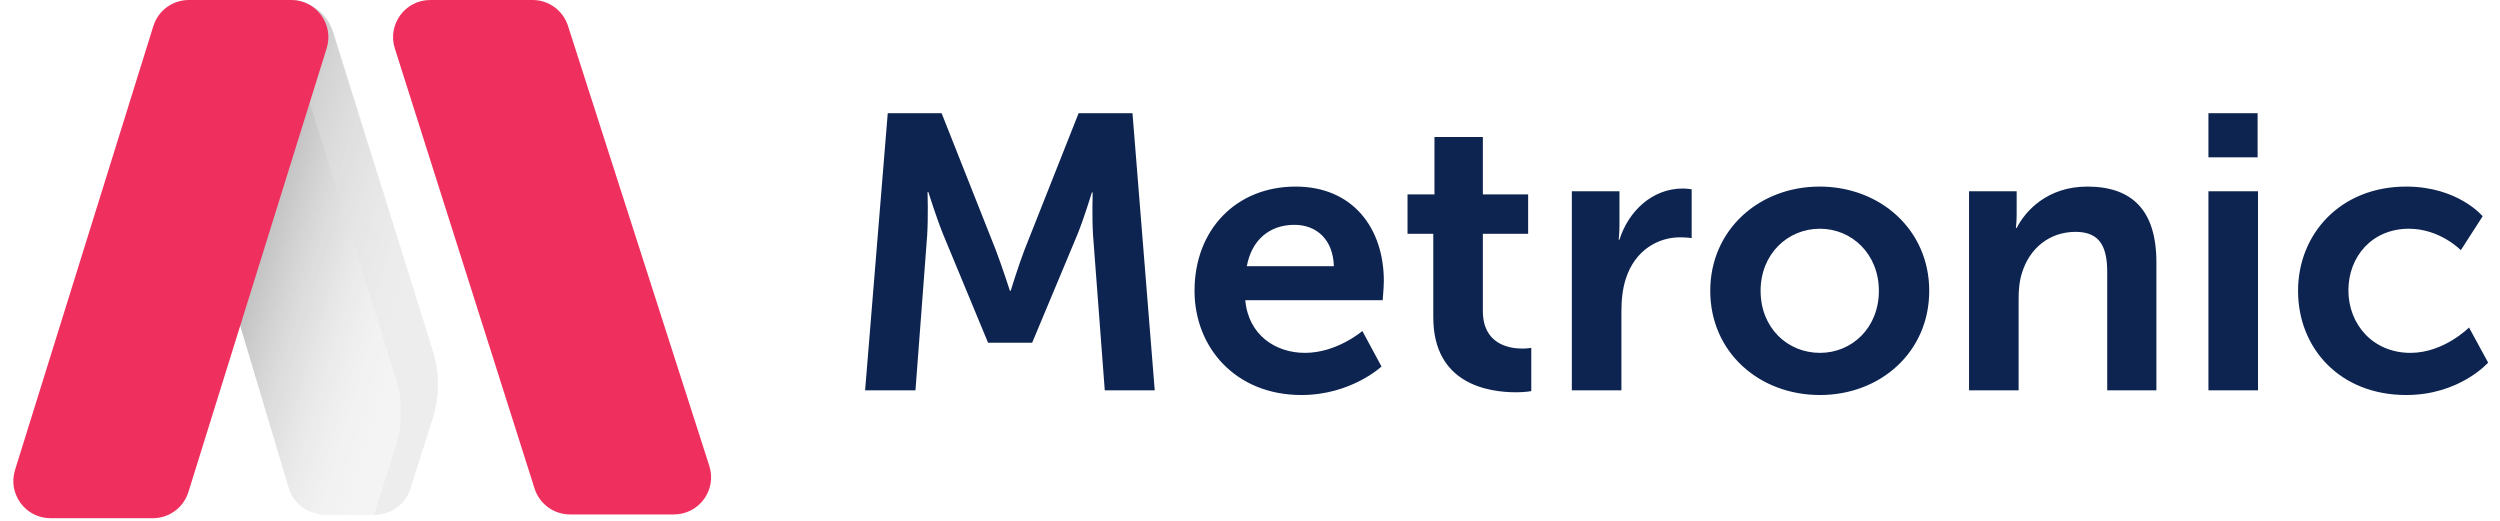
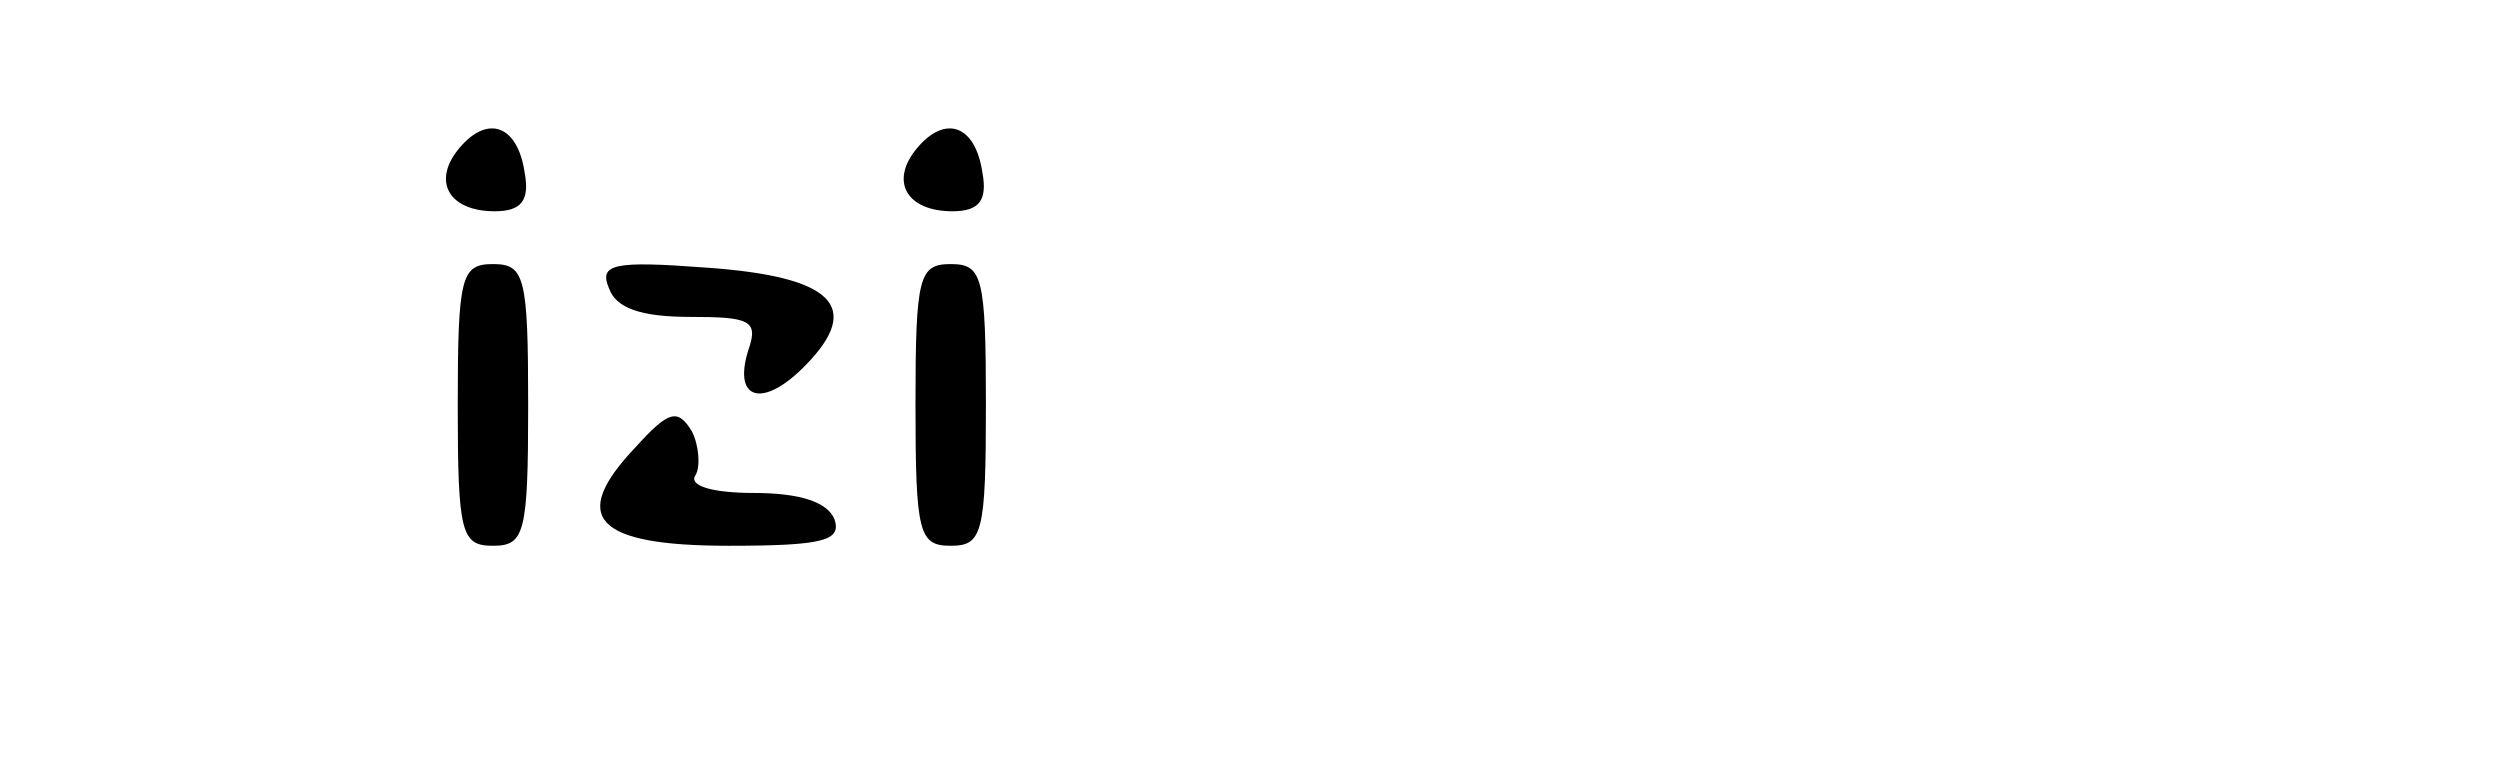
- <svg xmlns="http://www.w3.org/2000/svg" width="269" height="56" viewBox="0 0 269 56" fill="none">
-   <path d="M93.085 42H98.504L99.763 25.326C99.889 23.352 99.805 20.664 99.805 20.664H99.889C99.889 20.664 100.813 23.604 101.527 25.326L106.315 36.876H111.061L115.891 25.326C116.605 23.604 117.487 20.706 117.487 20.706H117.571C117.571 20.706 117.487 23.352 117.613 25.326L118.873 42H124.249L121.855 12.18H116.059L110.221 26.922C109.549 28.686 108.751 31.29 108.751 31.29H108.667C108.667 31.29 107.827 28.686 107.155 26.922L101.317 12.18H95.522L93.085 42ZM128.531 31.29C128.531 37.38 132.941 42.504 140.039 42.504C145.373 42.504 148.649 39.438 148.649 39.438L146.591 35.616C146.591 35.616 143.861 37.968 140.417 37.968C137.225 37.968 134.327 36.036 133.991 32.298H148.775C148.775 32.298 148.901 30.87 148.901 30.24C148.901 24.57 145.583 20.076 139.409 20.076C133.025 20.076 128.531 24.696 128.531 31.29ZM134.159 28.644C134.663 25.872 136.553 24.192 139.283 24.192C141.635 24.192 143.441 25.746 143.525 28.644H134.159ZM154.222 34.146C154.222 41.328 160.144 42.21 163.126 42.21C164.134 42.21 164.764 42.084 164.764 42.084V37.422C164.764 37.422 164.386 37.506 163.798 37.506C162.328 37.506 159.556 37.002 159.556 33.474V25.158H164.428V20.916H159.556V14.742H154.348V20.916H151.45V25.158H154.222V34.146ZM169.13 42H174.464V33.516C174.464 32.256 174.59 31.08 174.926 30.03C175.934 26.838 178.496 25.536 180.764 25.536C181.478 25.536 182.024 25.62 182.024 25.62V20.37C182.024 20.37 181.562 20.286 181.058 20.286C177.782 20.286 175.22 22.722 174.254 25.788H174.17C174.17 25.788 174.254 25.074 174.254 24.276V20.58H169.13V42ZM184.023 31.29C184.023 37.884 189.273 42.504 195.825 42.504C202.335 42.504 207.585 37.884 207.585 31.29C207.585 24.738 202.335 20.076 195.783 20.076C189.273 20.076 184.023 24.738 184.023 31.29ZM189.441 31.29C189.441 27.342 192.339 24.612 195.825 24.612C199.269 24.612 202.167 27.342 202.167 31.29C202.167 35.28 199.269 37.968 195.825 37.968C192.339 37.968 189.441 35.28 189.441 31.29ZM211.869 42H217.203V32.172C217.203 31.164 217.287 30.198 217.581 29.316C218.379 26.754 220.479 24.948 223.335 24.948C226.065 24.948 226.737 26.712 226.737 29.316V42H232.029V28.224C232.029 22.554 229.341 20.076 224.595 20.076C220.269 20.076 217.917 22.722 216.993 24.528H216.909C216.909 24.528 216.993 23.856 216.993 23.058V20.58H211.869V42ZM237.627 16.926H242.919V12.18H237.627V16.926ZM237.627 42H242.961V20.58H237.627V42ZM247.27 31.29C247.27 37.506 251.806 42.504 258.904 42.504C264.658 42.504 267.724 39.018 267.724 39.018L265.666 35.238C265.666 35.238 262.978 37.968 259.366 37.968C255.292 37.968 252.688 34.86 252.688 31.248C252.688 27.594 255.25 24.612 259.198 24.612C262.558 24.612 264.784 26.922 264.784 26.922L267.136 23.268C267.136 23.268 264.49 20.076 258.904 20.076C251.806 20.076 247.27 25.2 247.27 31.29Z" fill="#0D2451" />
-   <path d="M61.114 2.777L76.323 50.13C77.152 52.712 75.226 55.353 72.514 55.353H61.331C59.588 55.353 58.046 54.225 57.518 52.564L42.483 5.211C41.664 2.631 43.589 0 46.295 0H57.306C59.044 0 60.583 1.122 61.114 2.777Z" fill="#EF305E" />
-   <g filter="url(#filter0_i)">
-     <path d="M46.548 37.8L35.824 3.449C35.184 1.397 33.284 0 31.134 0C28.518 0 26.36 2.05 26.227 4.663L24.919 30.339C24.872 31.251 24.982 32.164 25.244 33.039L31.066 52.5C31.572 54.193 33.13 55.353 34.898 55.353H40.309C42.05 55.353 43.591 54.227 44.12 52.569L46.527 45.021C47.275 42.674 47.283 40.152 46.548 37.8Z" fill="#F4F4F4" />
-     <path d="M46.548 37.8L35.824 3.449C35.184 1.397 33.284 0 31.134 0C28.518 0 26.36 2.05 26.227 4.663L24.919 30.339C24.872 31.251 24.982 32.164 25.244 33.039L31.066 52.5C31.572 54.193 33.13 55.353 34.898 55.353H40.309C42.05 55.353 43.591 54.227 44.12 52.569L46.527 45.021C47.275 42.674 47.283 40.152 46.548 37.8Z" fill="url(#paint0_linear)" />
+ <svg xmlns="http://www.w3.org/2000/svg" version="1.0" width="142pt" height="44pt" viewBox="0 0 142 44" preserveAspectRatio="xMidYMid meet">
+   <g transform="translate(0,44) scale(0.1,-0.1)" fill="#000000" stroke="none">
+     <path d="M261 356 c-16 -19 -6 -36 20 -36 15 0 20 6 17 22 -4 27 -21 33 -37 14z" />
+     <path d="M521 356 c-16 -19 -6 -36 20 -36 15 0 20 6 17 22 -4 27 -21 33 -37 14z" />
+     <path d="M260 210 c0 -73 2 -80 20 -80 18 0 20 7 20 80 0 73 -2 80 -20 80 -18 0 -20 -7 -20 -80z" />
+     <path d="M346 276 c4 -11 18 -16 46 -16 34 0 39 -2 33 -19 -9 -29 9 -33 33 -8 32 33 15 50 -57 55 -53 4 -61 2 -55 -12z" />
+     <path d="M520 210 c0 -73 2 -80 20 -80 18 0 20 7 20 80 0 73 -2 80 -20 80 -18 0 -20 -7 -20 -80z" />
+     <path d="M361 186 c-38 -40 -23 -56 53 -56 54 0 64 3 60 15 -4 10 -20 15 -46 15 -23 0 -37 4 -33 10 3 5 2 17 -2 25 -8 13 -13 12 -32 -9z" />
  </g>
-   <path d="M20.317 0H31.332C34.029 0 35.953 2.615 35.151 5.19L20.27 52.947C19.749 54.619 18.201 55.758 16.451 55.758H5.436C2.739 55.758 0.815 53.143 1.617 50.568L16.498 2.81C17.019 1.139 18.566 0 20.317 0Z" fill="#EF305E" />
-   <defs>
-     <filter id="filter0_i" x="24.908" y="0" width="22.185" height="55.353" filterUnits="userSpaceOnUse" color-interpolation-filters="sRGB">
-       <feFlood flood-opacity="0" result="BackgroundImageFix" />
-       <feBlend mode="normal" in="SourceGraphic" in2="BackgroundImageFix" result="shape" />
-       <feColorMatrix in="SourceAlpha" type="matrix" values="0 0 0 0 0 0 0 0 0 0 0 0 0 0 0 0 0 0 127 0" result="hardAlpha" />
-       <feOffset dx="-4" dy="3" />
-       <feComposite in2="hardAlpha" operator="arithmetic" k2="-1" k3="1" />
-       <feColorMatrix type="matrix" values="0 0 0 0 0.904 0 0 0 0 0.893 0 0 0 0 0.893 0 0 0 0.4 0" />
-       <feBlend mode="normal" in2="shape" result="effect1_innerShadow" />
-     </filter>
-     <linearGradient id="paint0_linear" x1="29" y1="24.5" x2="49" y2="30.5" gradientUnits="userSpaceOnUse">
-       <stop stop-opacity="0.2" />
-       <stop offset="0.911" stop-color="white" stop-opacity="0" />
-     </linearGradient>
-   </defs>
</svg>
